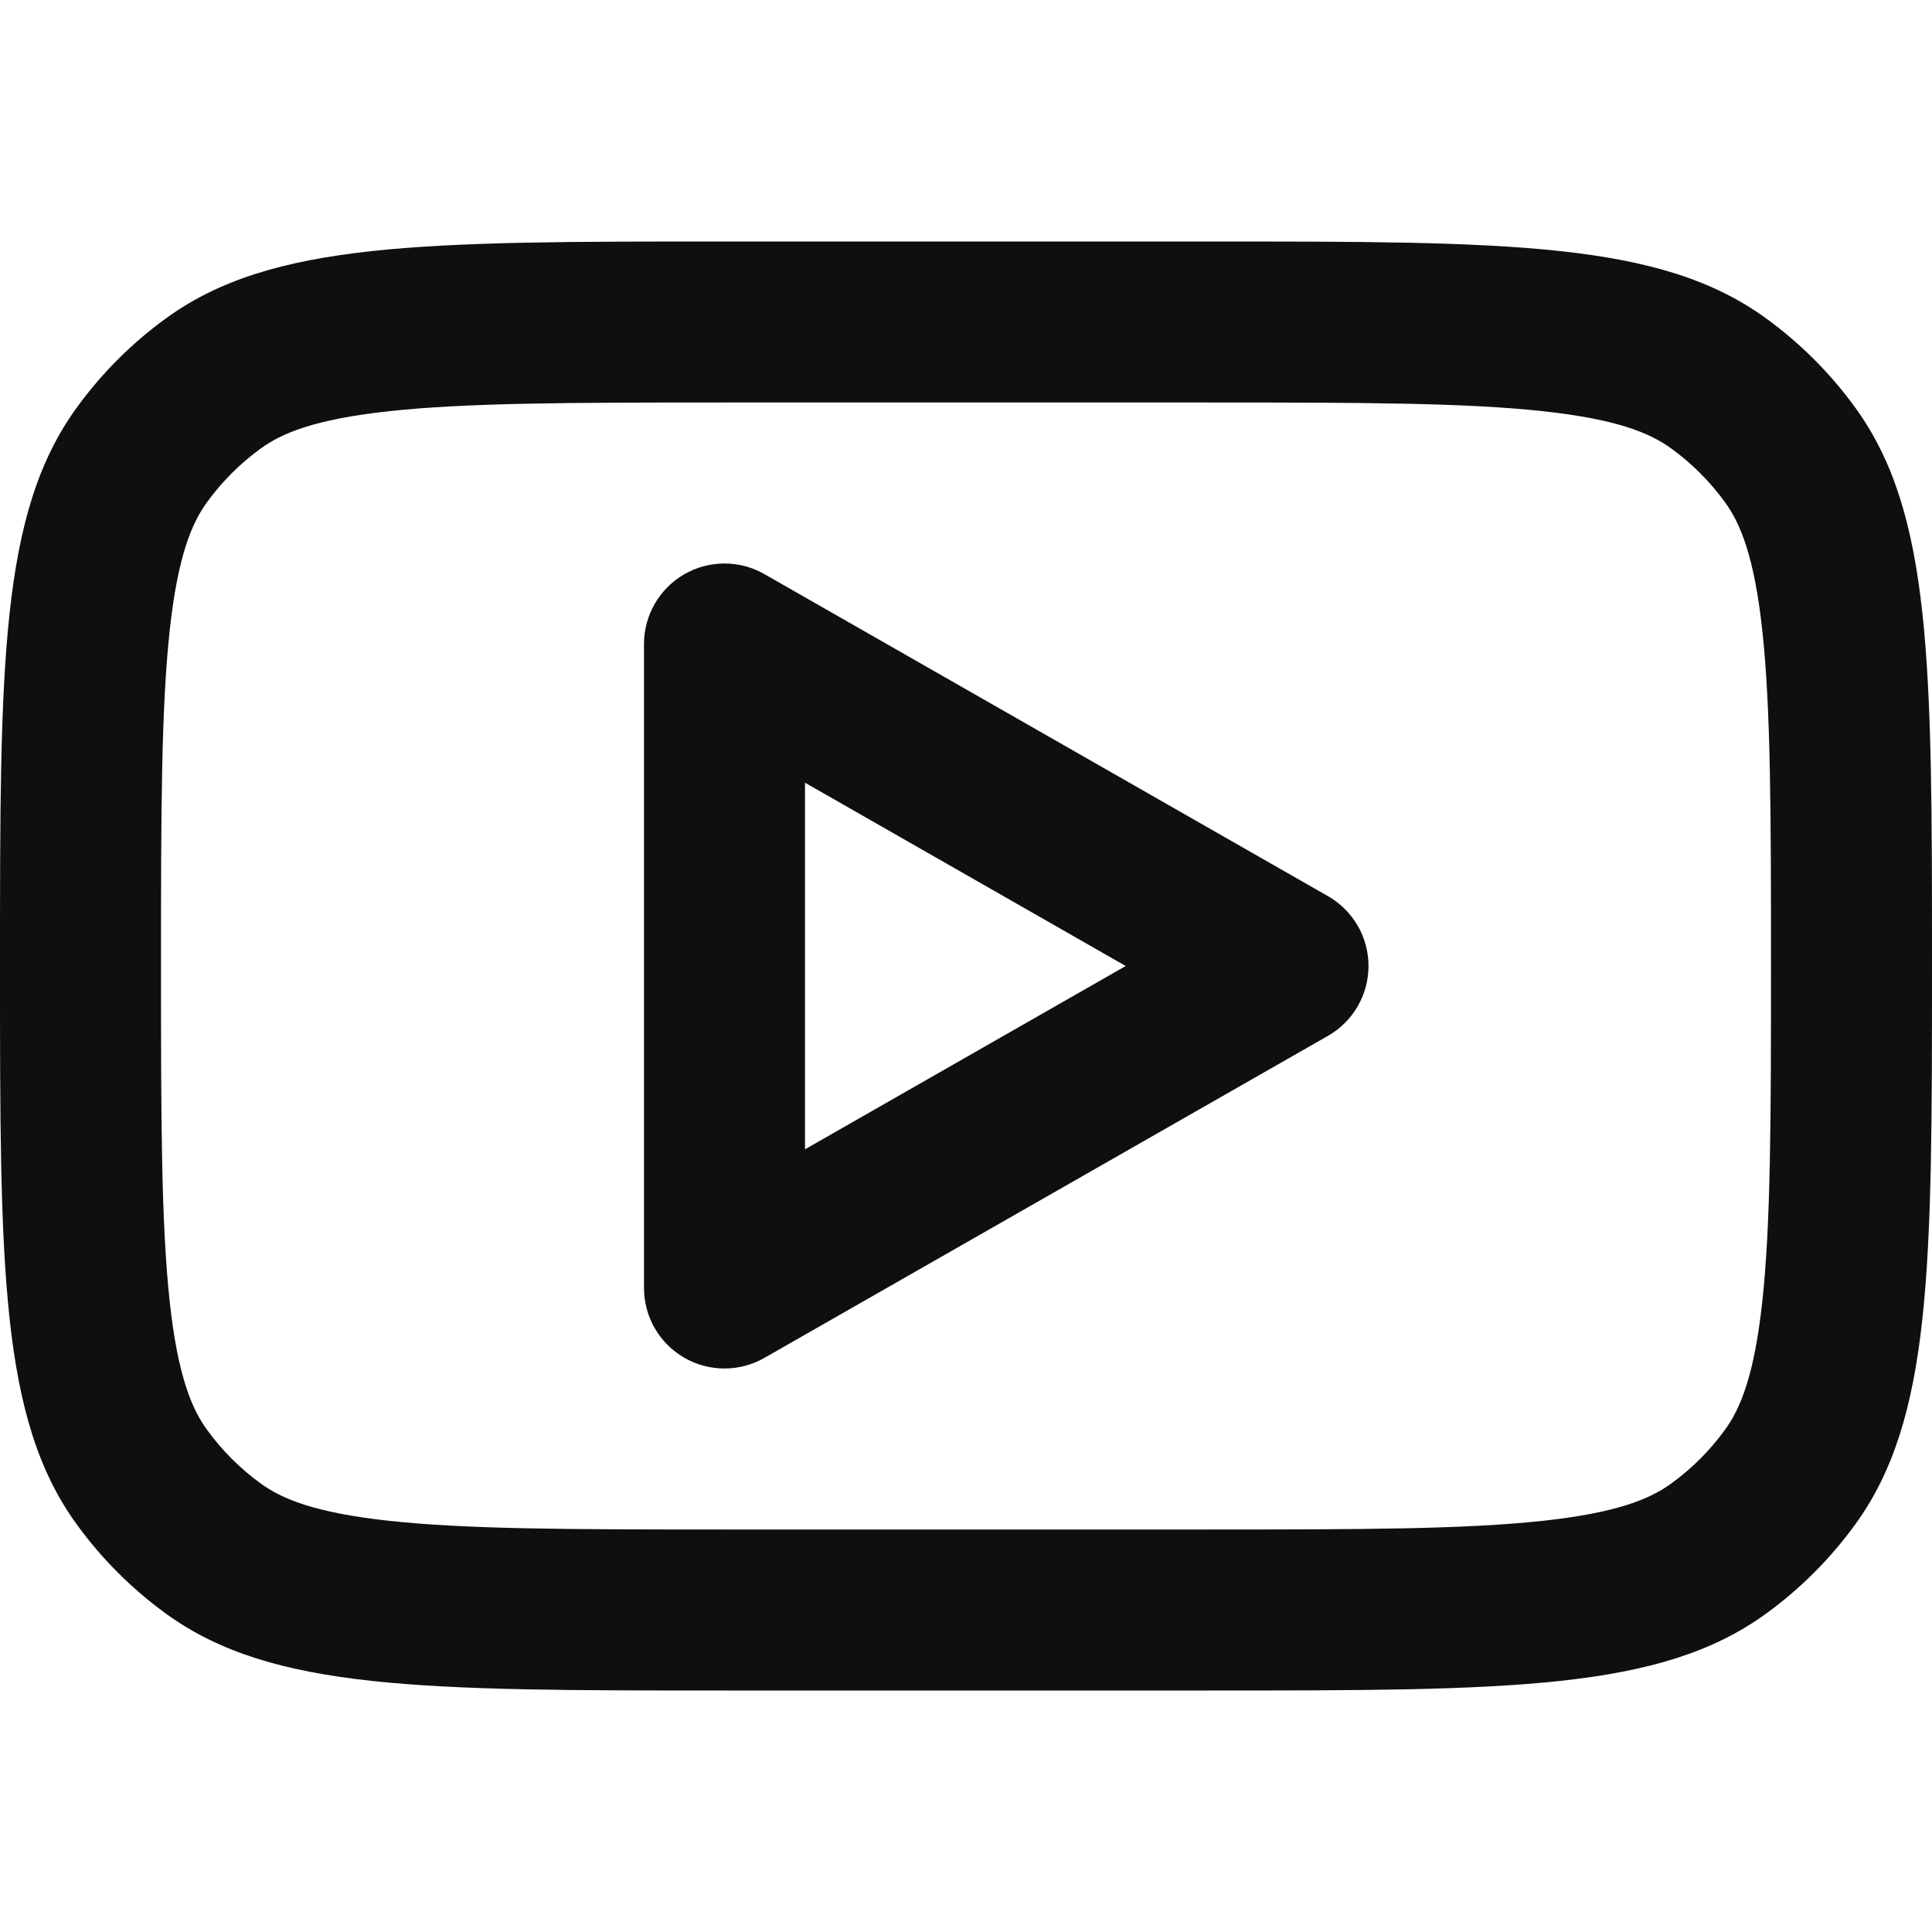
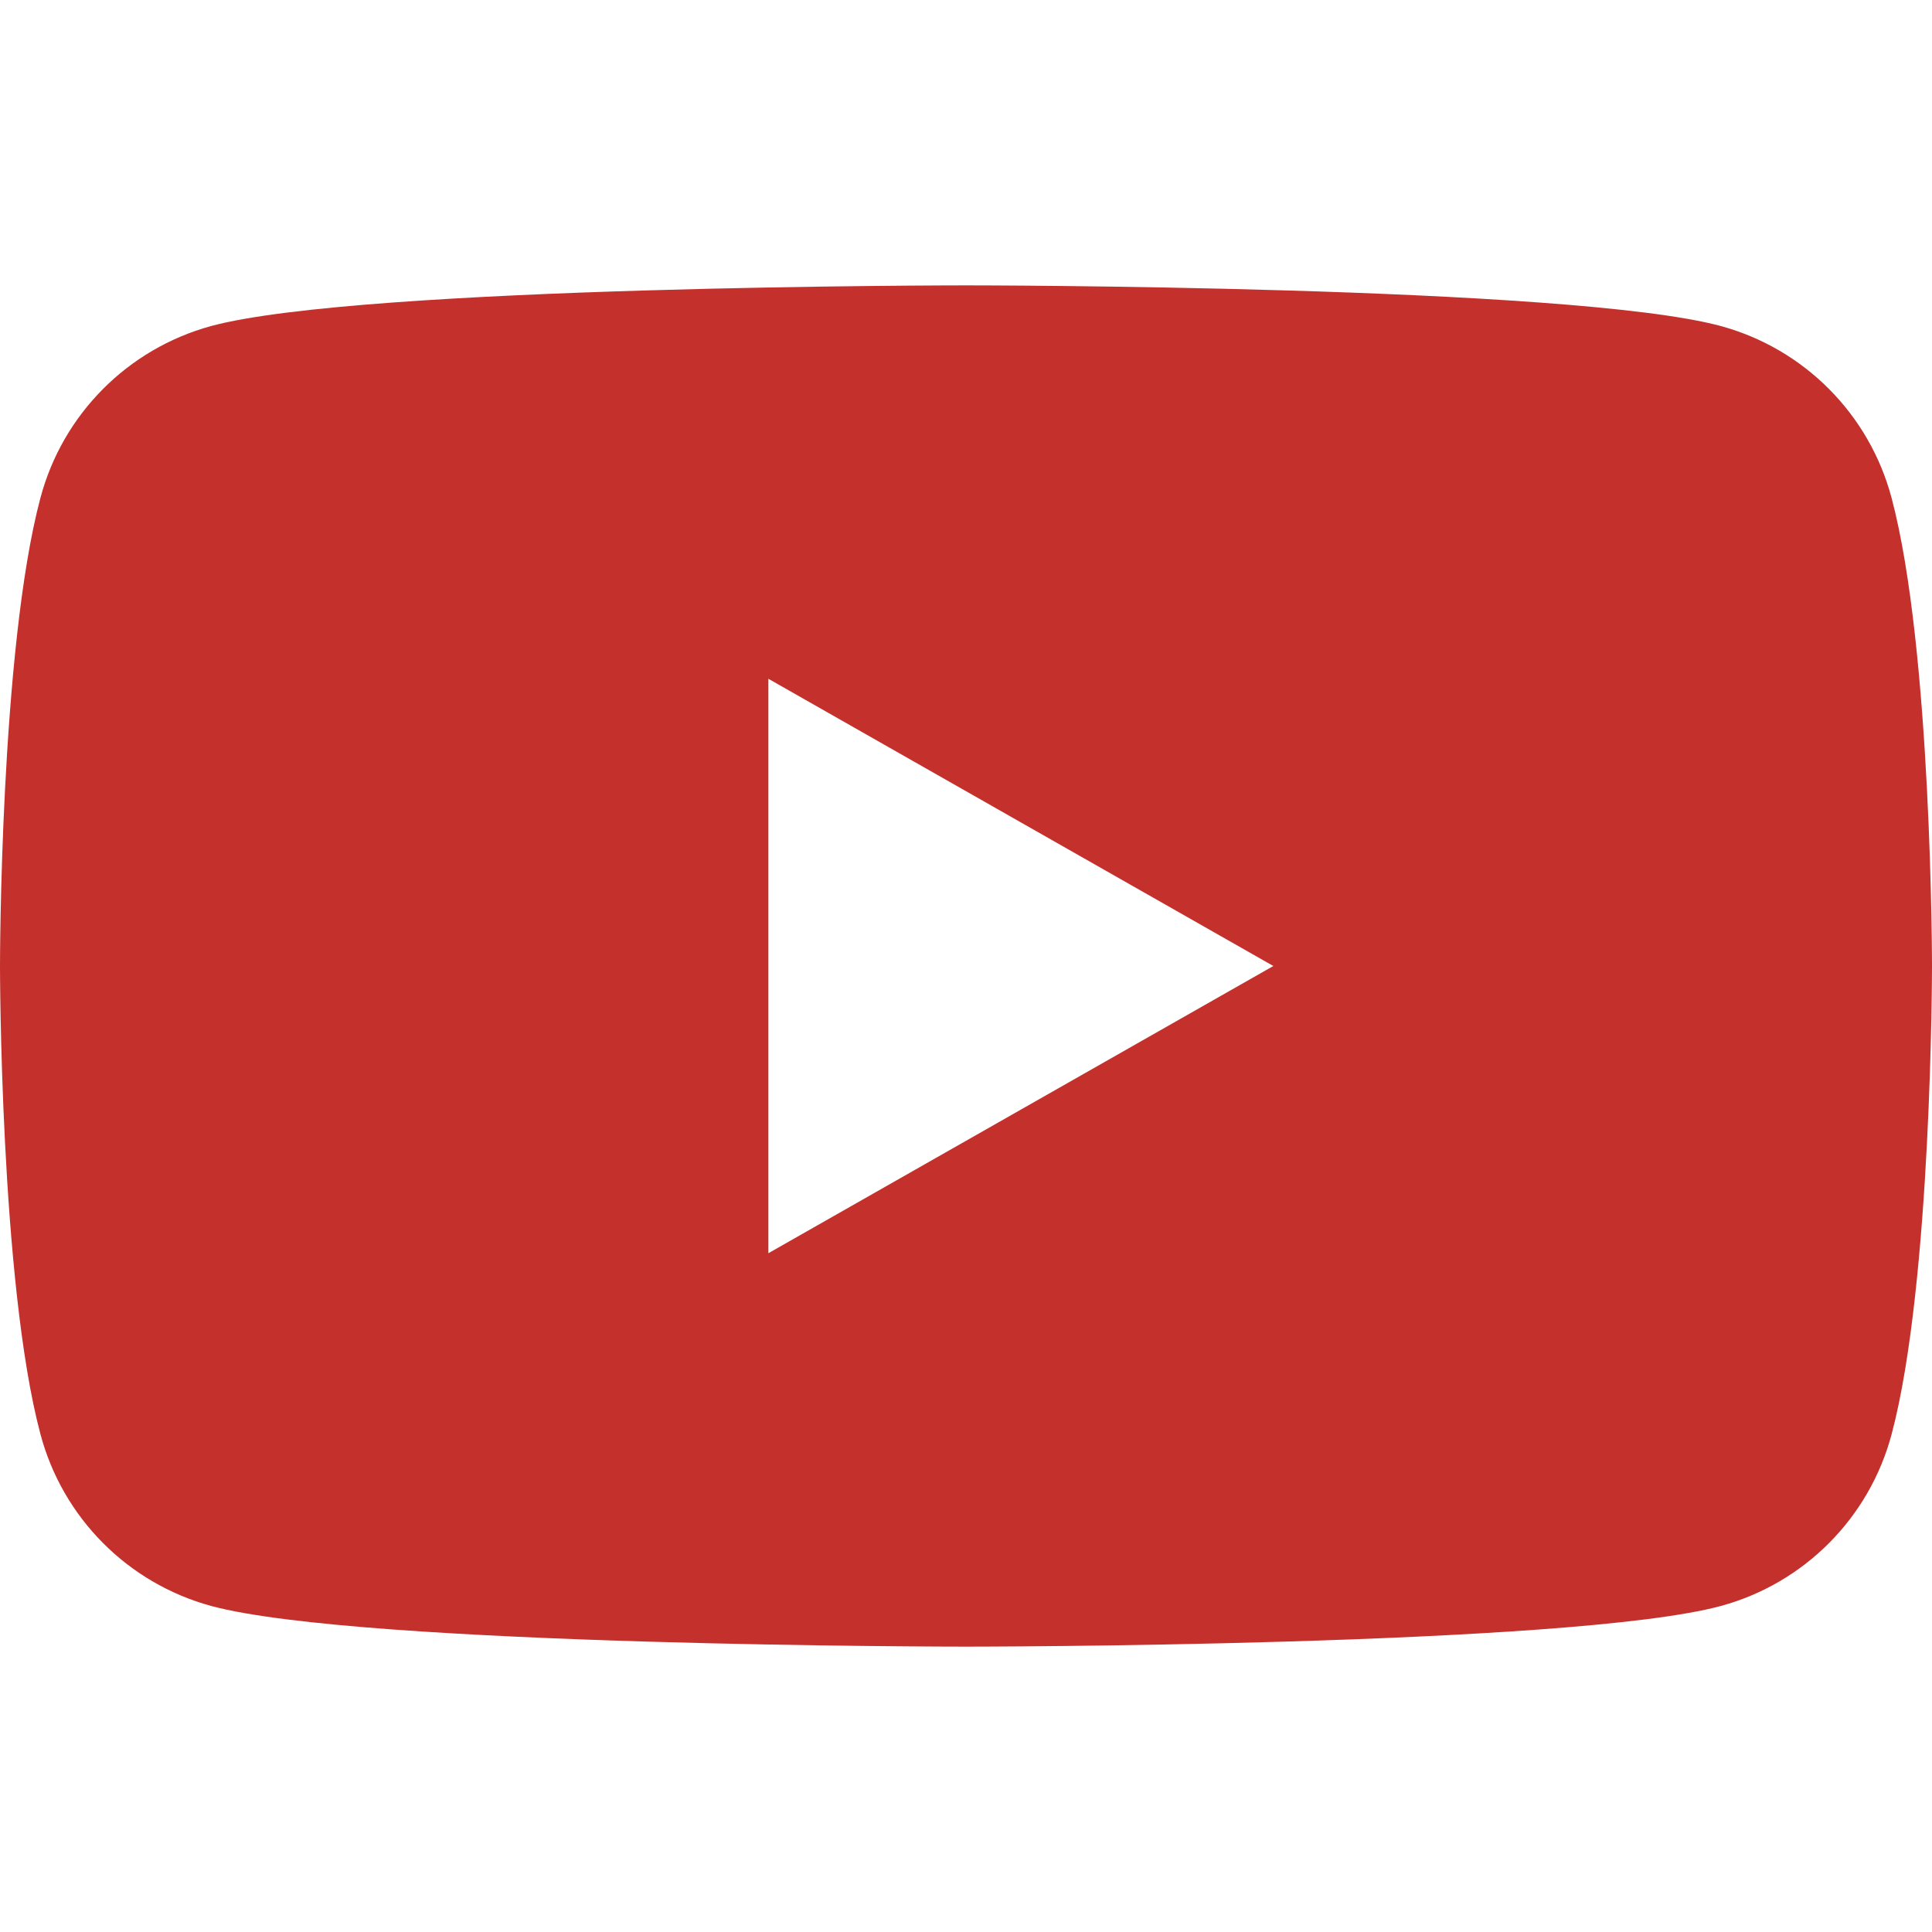
- <svg xmlns="http://www.w3.org/2000/svg" width="800px" height="800px" viewBox="0 0 24 24" fill="none">
-   <path fill-rule="evenodd" clip-rule="evenodd" d="M9.496 7.132C9.187 6.955 8.806 6.956 8.498 7.135C8.19 7.314 8 7.644 8 8V16C8 16.357 8.19 16.686 8.498 16.865C8.806 17.044 9.187 17.045 9.496 16.868L16.496 12.868C16.808 12.69 17 12.359 17 12C17 11.641 16.808 11.31 16.496 11.132L9.496 7.132ZM13.984 12L10 14.277V9.723L13.984 12Z" fill="#0F0F0F" />
-   <path fill-rule="evenodd" clip-rule="evenodd" d="M0 12C0 8.25 0 6.375 0.955 5.061C1.263 4.637 1.637 4.263 2.061 3.955C3.375 3 5.25 3 9 3H15C18.75 3 20.625 3 21.939 3.955C22.363 4.263 22.737 4.637 23.045 5.061C24 6.375 24 8.25 24 12C24 15.75 24 17.625 23.045 18.939C22.737 19.363 22.363 19.737 21.939 20.045C20.625 21 18.75 21 15 21H9C5.25 21 3.375 21 2.061 20.045C1.637 19.737 1.263 19.363 0.955 18.939C0 17.625 0 15.75 0 12ZM9 5H15C16.919 5 18.198 5.003 19.167 5.108C20.099 5.209 20.504 5.384 20.763 5.573C21.018 5.758 21.242 5.982 21.427 6.237C21.616 6.496 21.791 6.901 21.892 7.833C21.997 8.802 22 10.081 22 12C22 13.919 21.997 15.198 21.892 16.167C21.791 17.099 21.616 17.504 21.427 17.763C21.242 18.018 21.018 18.242 20.763 18.427C20.504 18.616 20.099 18.791 19.167 18.892C18.198 18.997 16.919 19 15 19H9C7.081 19 5.802 18.997 4.833 18.892C3.901 18.791 3.496 18.616 3.237 18.427C2.982 18.242 2.758 18.018 2.573 17.763C2.384 17.504 2.209 17.099 2.108 16.167C2.003 15.198 2 13.919 2 12C2 10.081 2.003 8.802 2.108 7.833C2.209 6.901 2.384 6.496 2.573 6.237C2.758 5.982 2.982 5.758 3.237 5.573C3.496 5.384 3.901 5.209 4.833 5.108C5.802 5.003 7.081 5 9 5Z" fill="#0F0F0F" />
+ <svg xmlns="http://www.w3.org/2000/svg" fill="#C4302B" role="img" viewBox="0 0 24 24">
+   <path d="M23.498 6.186a3.016 3.016 0 0 0-2.122-2.136C19.505 3.545 12 3.545 12 3.545s-7.505 0-9.377.505A3.017 3.017 0 0 0 .502 6.186C0 8.07 0 12 0 12s0 3.93.502 5.814a3.016 3.016 0 0 0 2.122 2.136c1.871.505 9.376.505 9.376.505s7.505 0 9.377-.505a3.015 3.015 0 0 0 2.122-2.136C24 15.93 24 12 24 12s0-3.93-.502-5.814zM9.545 15.568V8.432L15.818 12l-6.273 3.568z" />
</svg>
